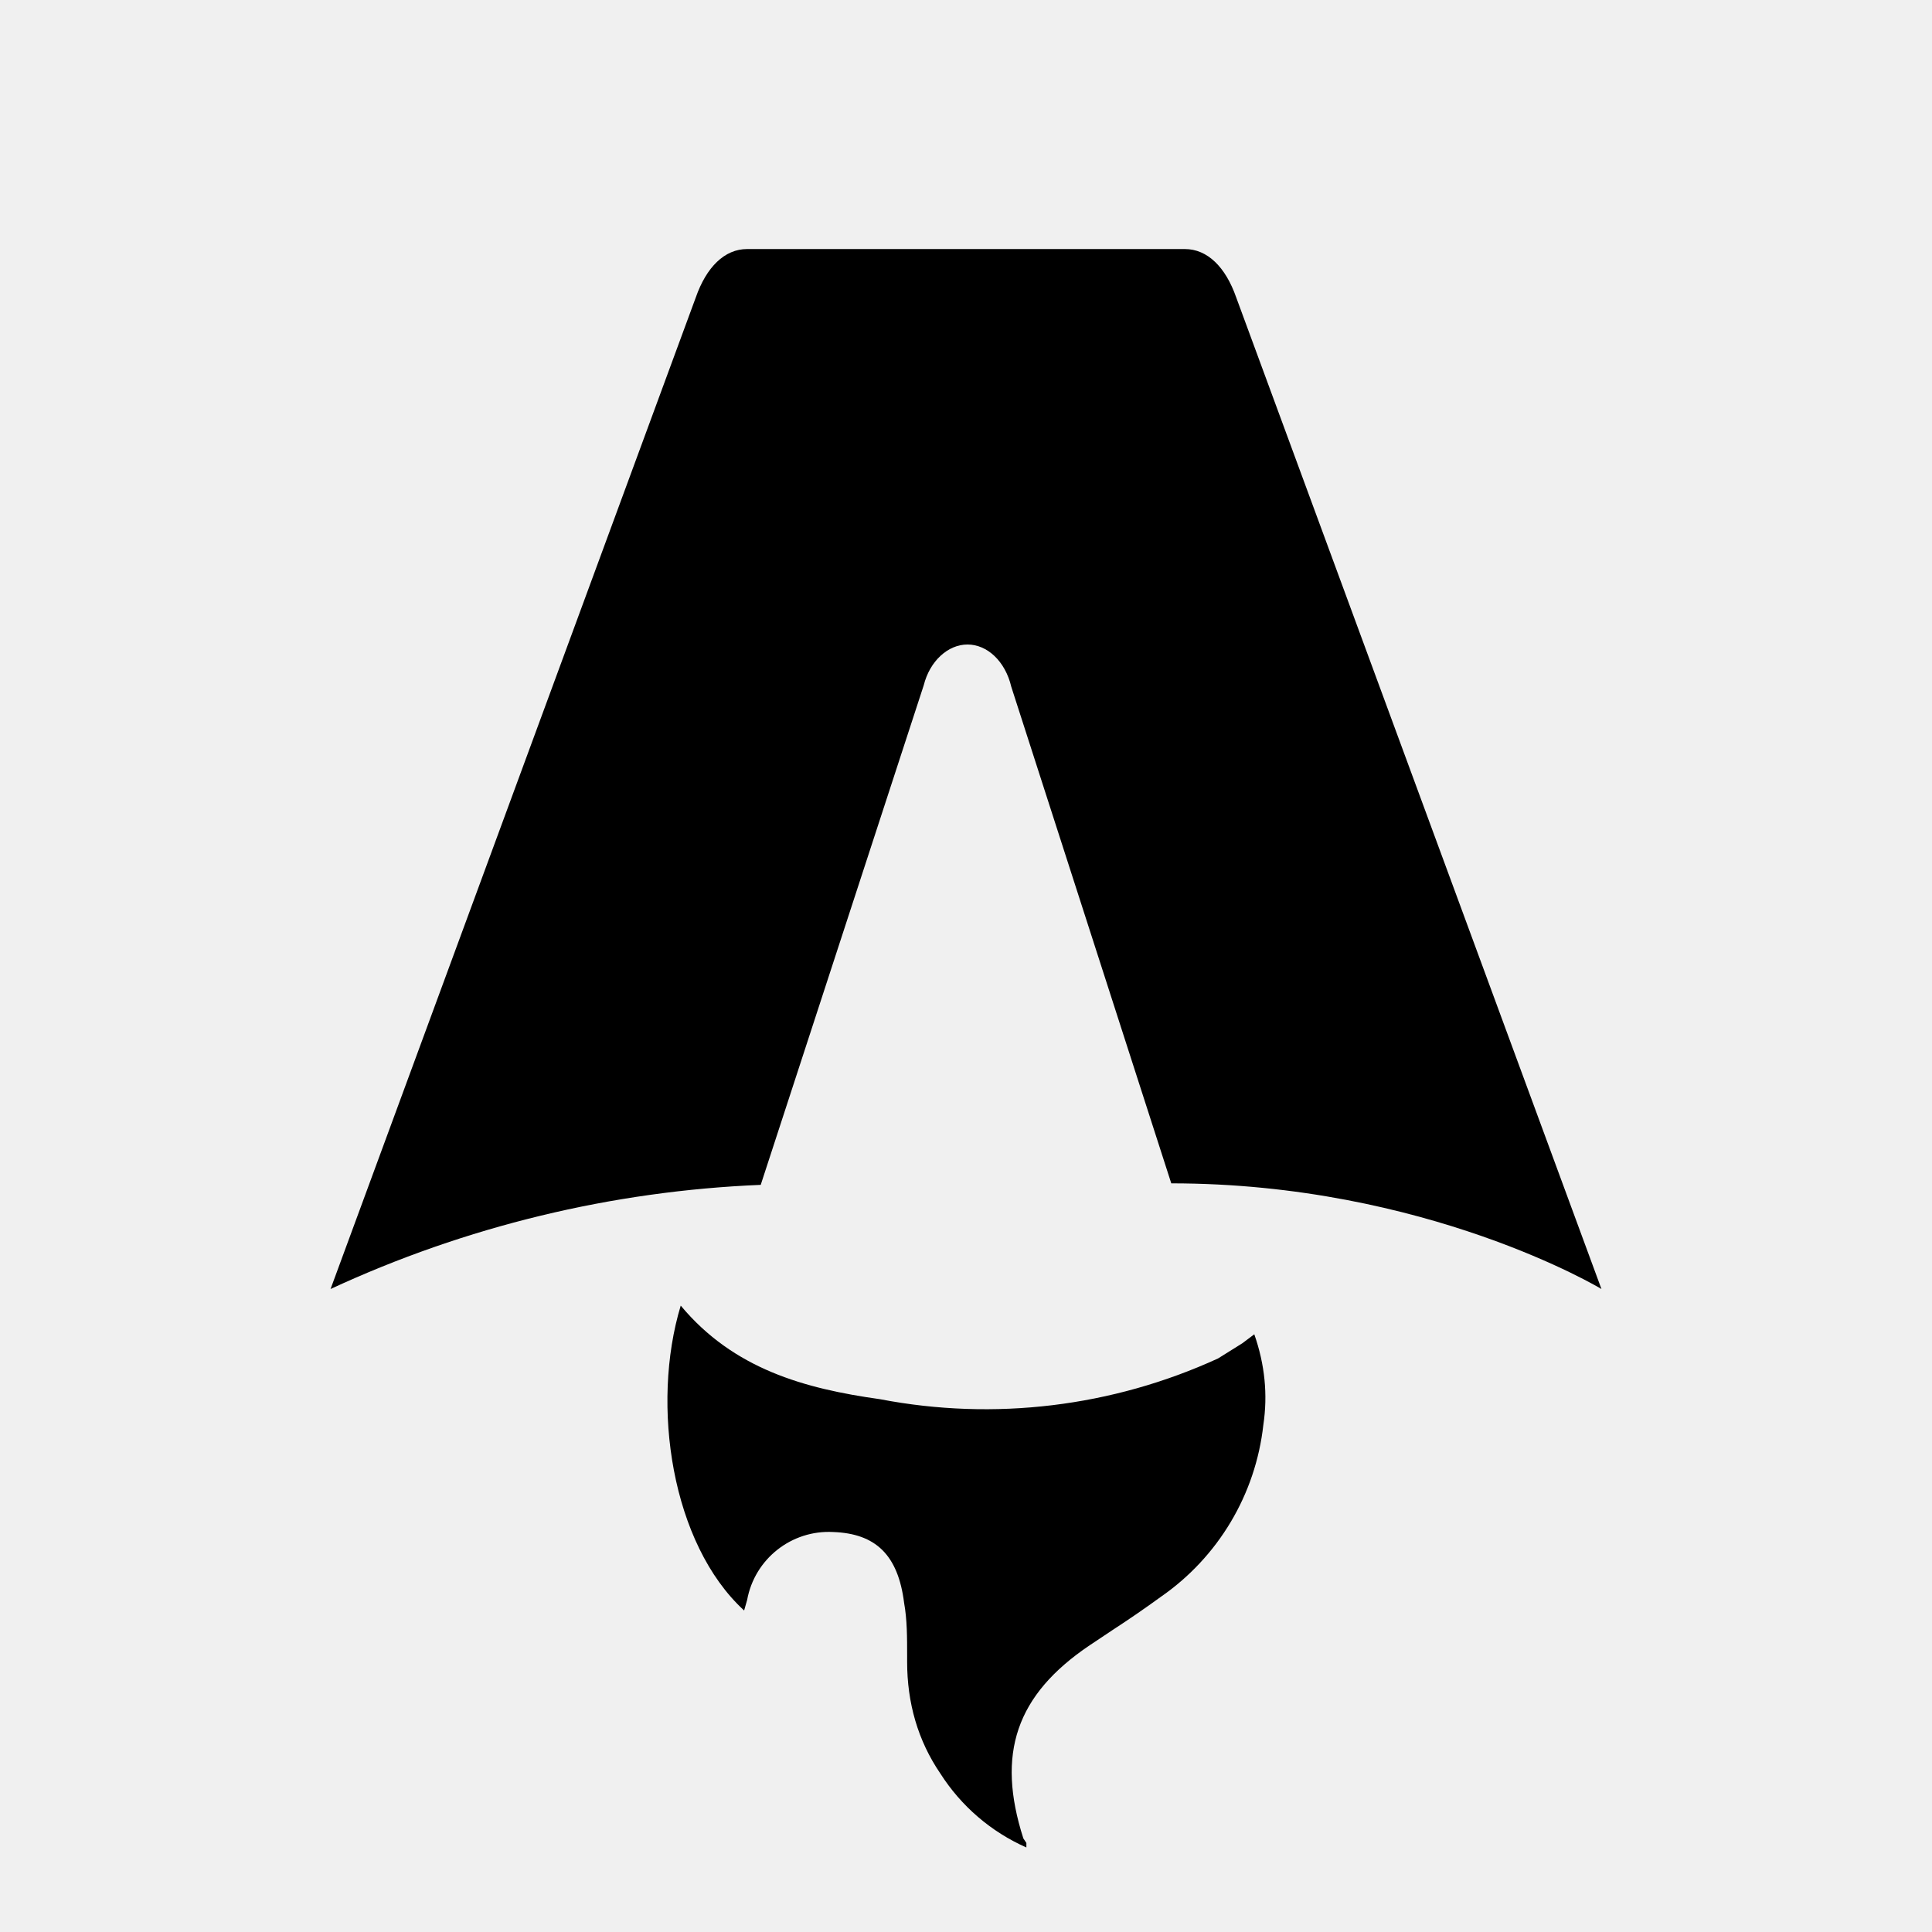
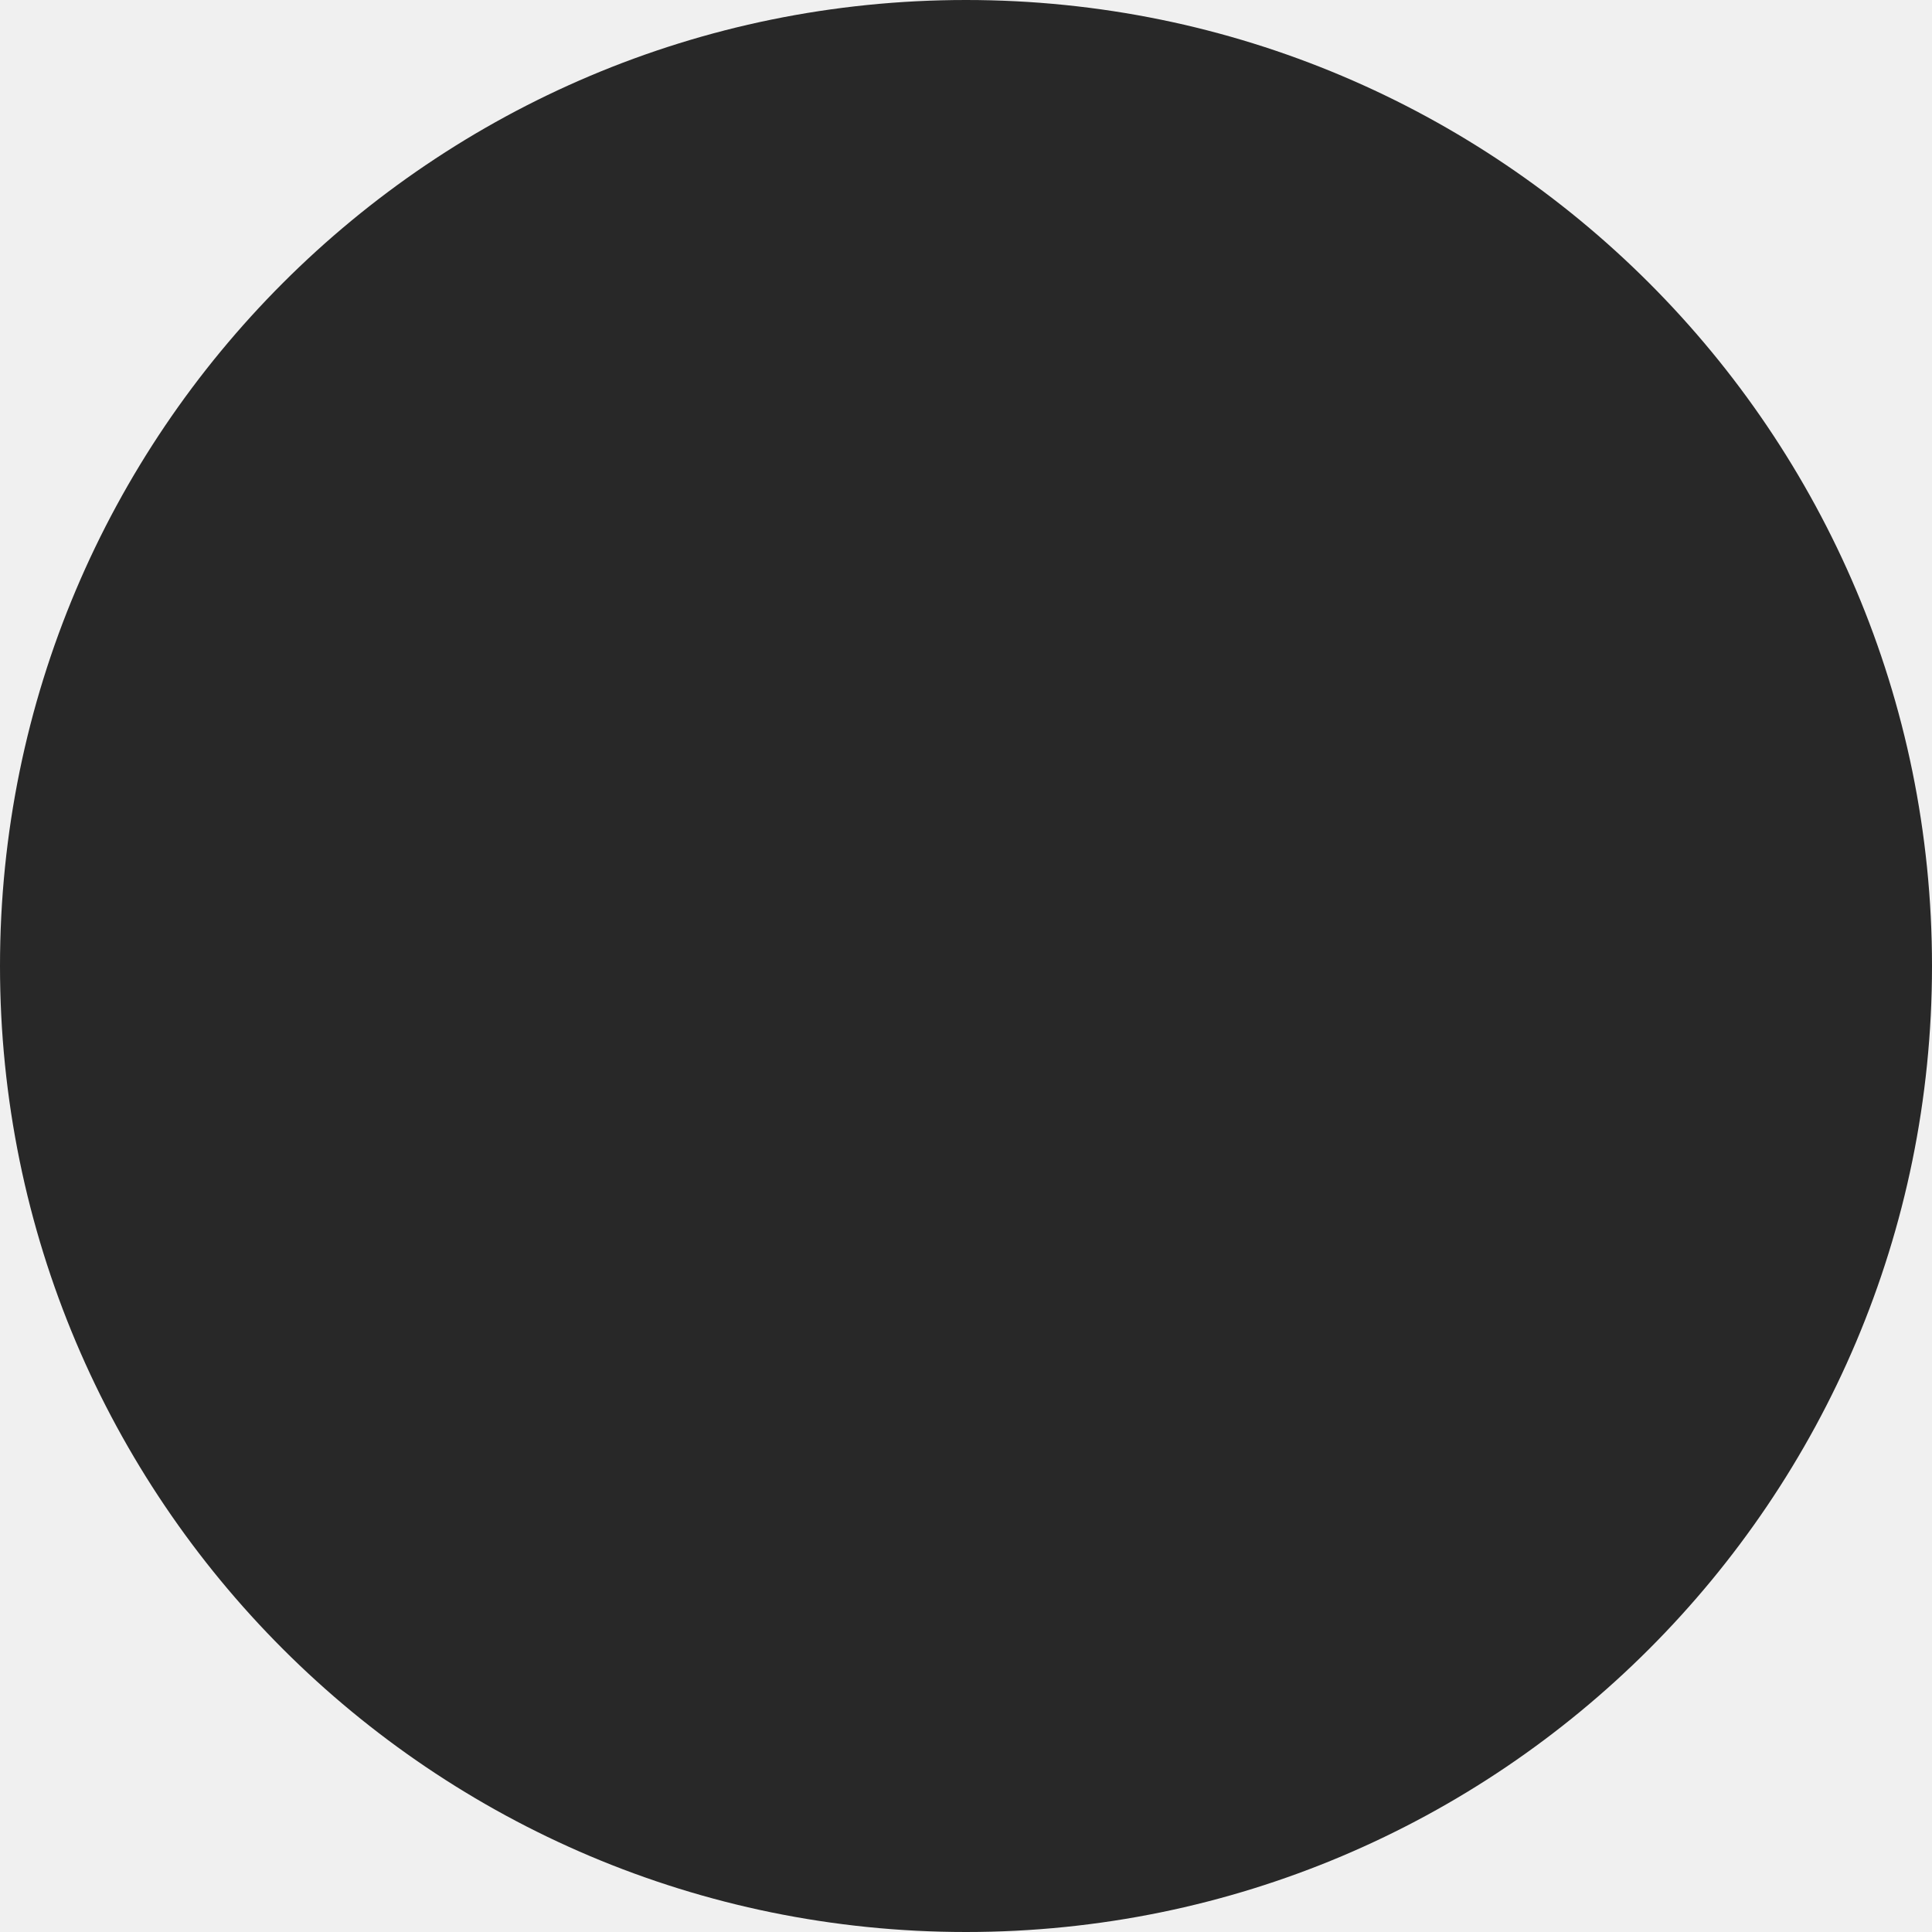
- <svg xmlns="http://www.w3.org/2000/svg" fill="none" viewBox="0 0 128 128">
-   <path d="M50.4 78.5a75.1 75.1 0 0 0-28.5 6.9l24.2-65.7c.7-2 1.9-3.2 3.4-3.2h29c1.5 0 2.7 1.2 3.4 3.2l24.2 65.7s-11.6-7-28.5-7L67 45.5c-.4-1.7-1.6-2.8-2.9-2.8-1.3 0-2.5 1.1-2.9 2.7L50.4 78.5Zm-1.1 28.2Zm-4.2-20.2c-2 6.6-.6 15.8 4.2 20.2a17.5 17.5 0 0 1 .2-.7 5.5 5.5 0 0 1 5.7-4.5c2.8.1 4.3 1.5 4.7 4.7.2 1.1.2 2.3.2 3.5v.4c0 2.7.7 5.2 2.2 7.4a13 13 0 0 0 5.7 4.9v-.3l-.2-.3c-1.8-5.6-.5-9.5 4.4-12.8l1.5-1a73 73 0 0 0 3.2-2.2 16 16 0 0 0 6.8-11.4c.3-2 .1-4-.6-6l-.8.6-1.6 1a37 37 0 0 1-22.4 2.7c-5-.7-9.7-2-13.2-6.2Z" />
+ <svg xmlns="http://www.w3.org/2000/svg" fill="none" viewBox="0 0 14 14">
+   <circle cx="7" cy="7" r="7" />
  <style>
-         path { fill: #000; }
+         circle {
+             fill: #282828;
+         }
+ 
        @media (prefers-color-scheme: dark) {
-             path { fill: #FFF; }
+             path {
+                 fill: #E1E1E1;
+             }
        }
    </style>
</svg>
